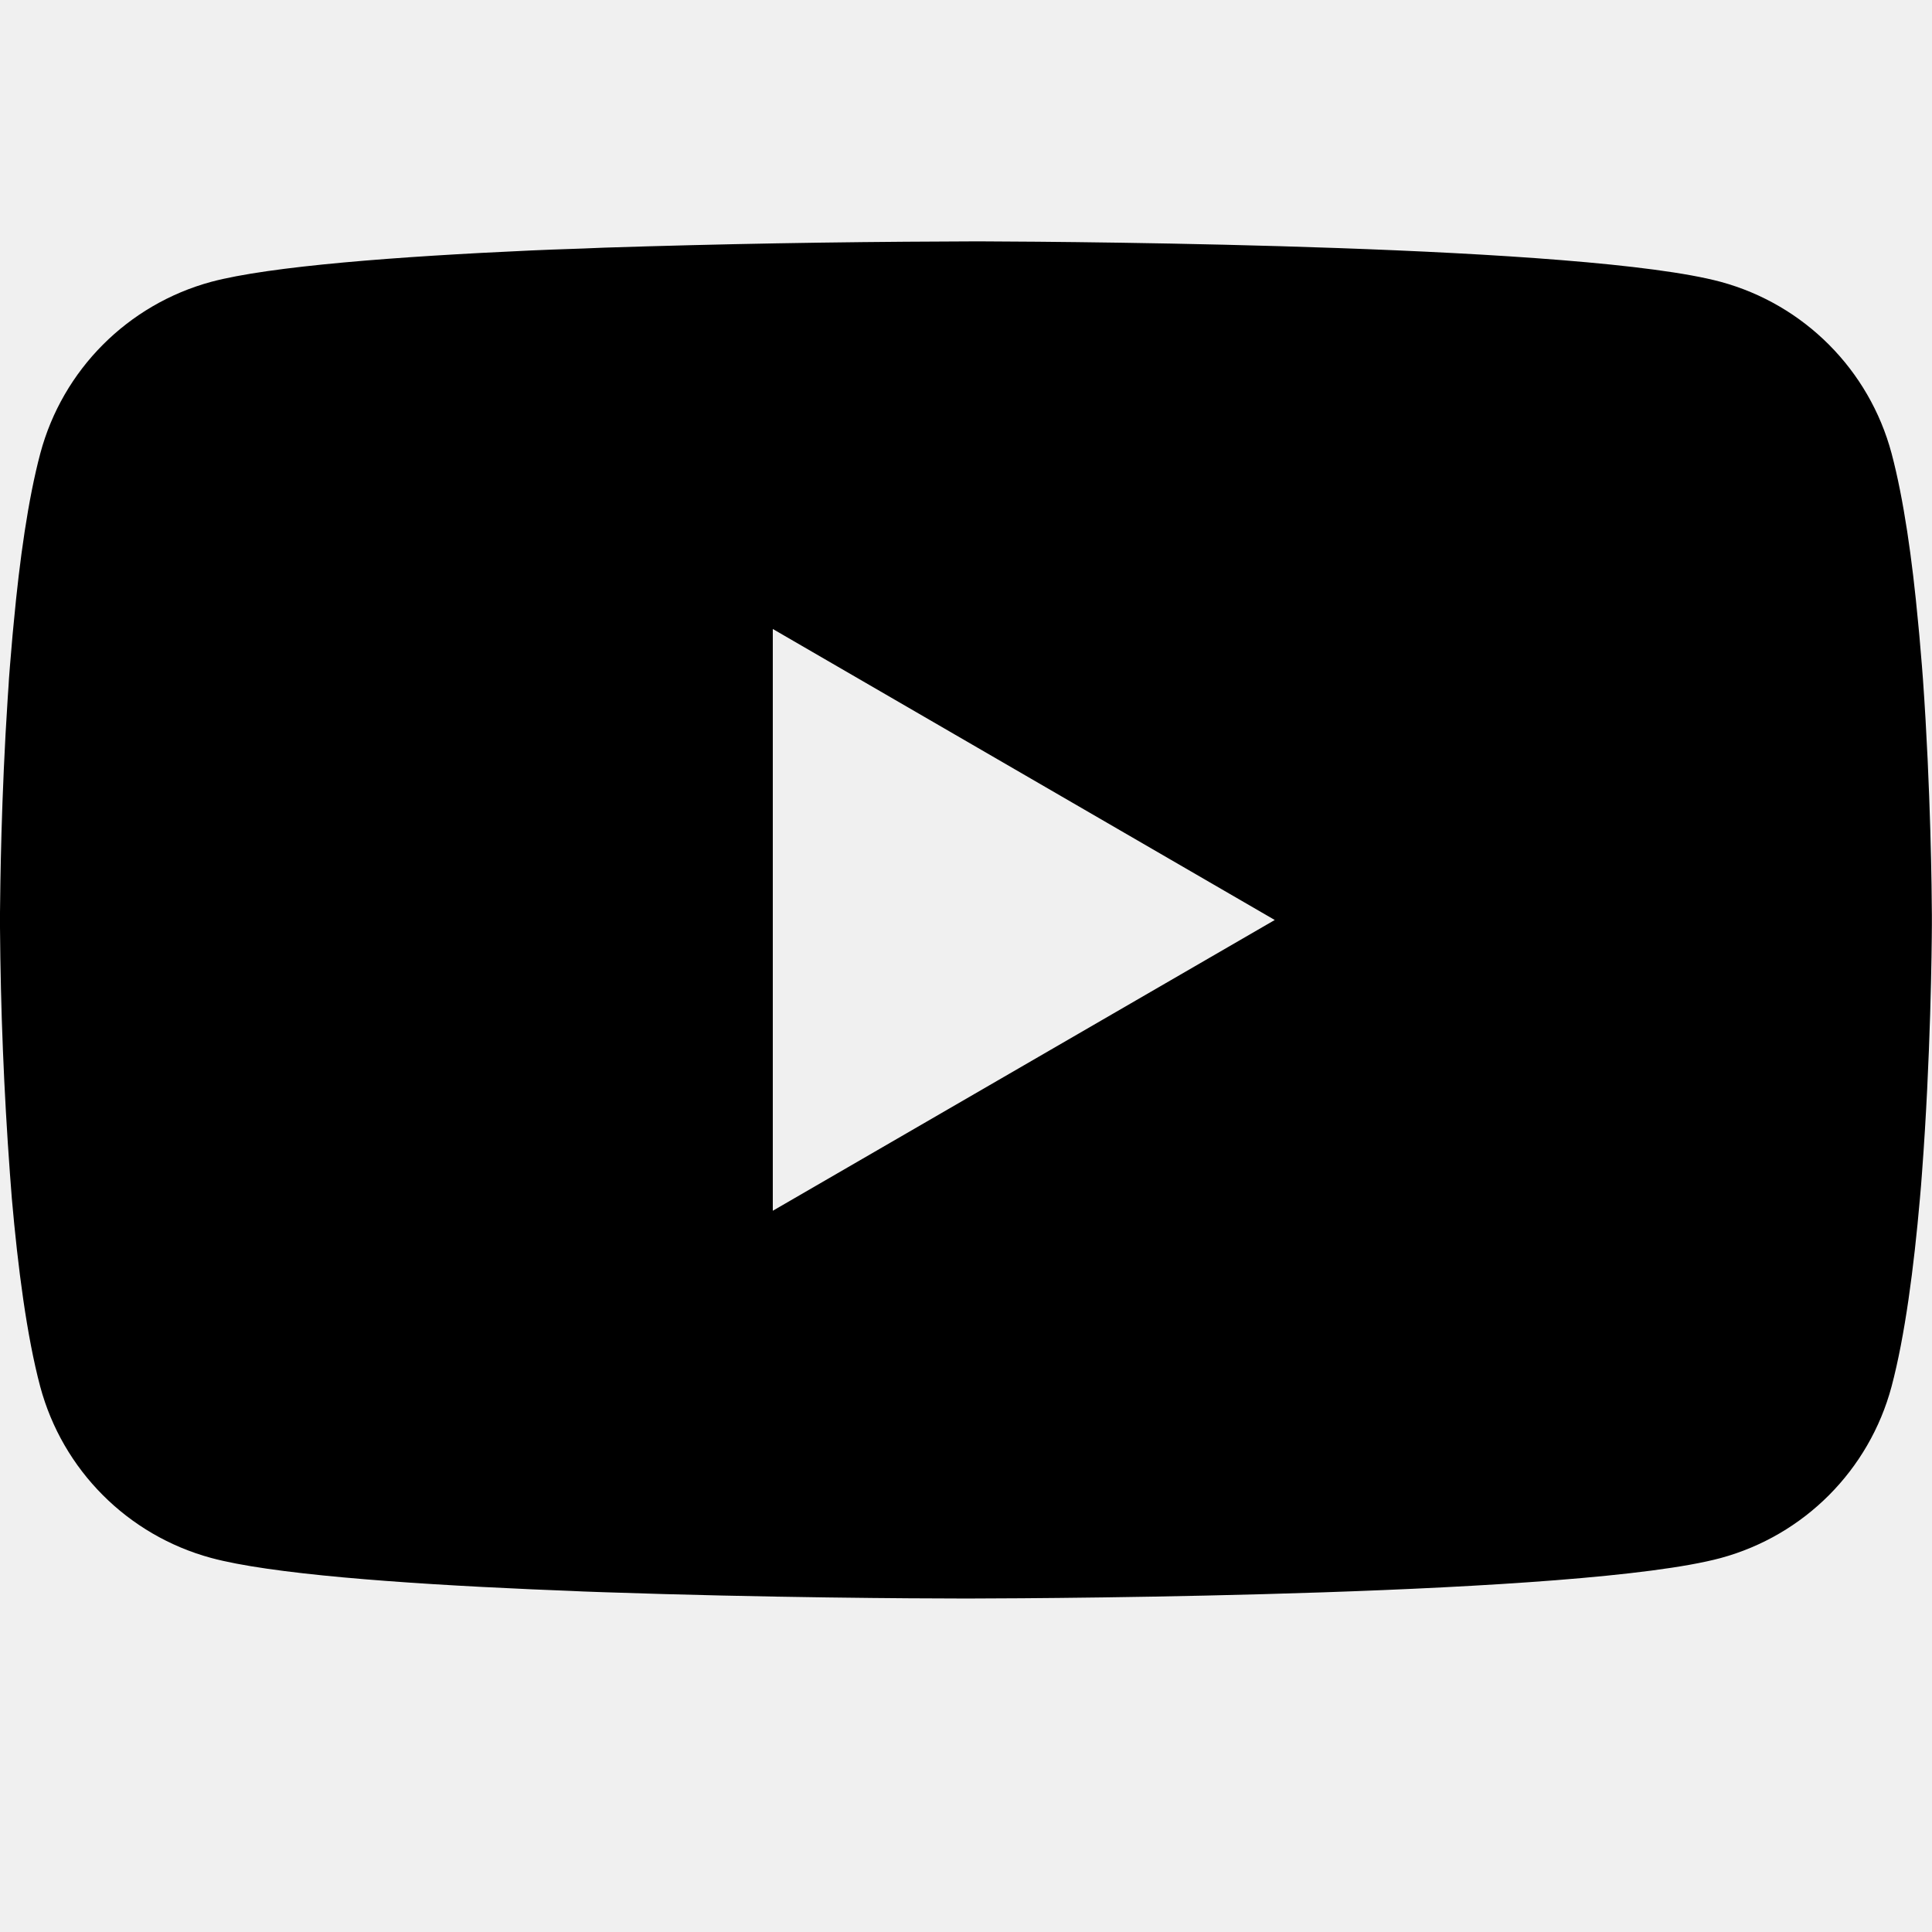
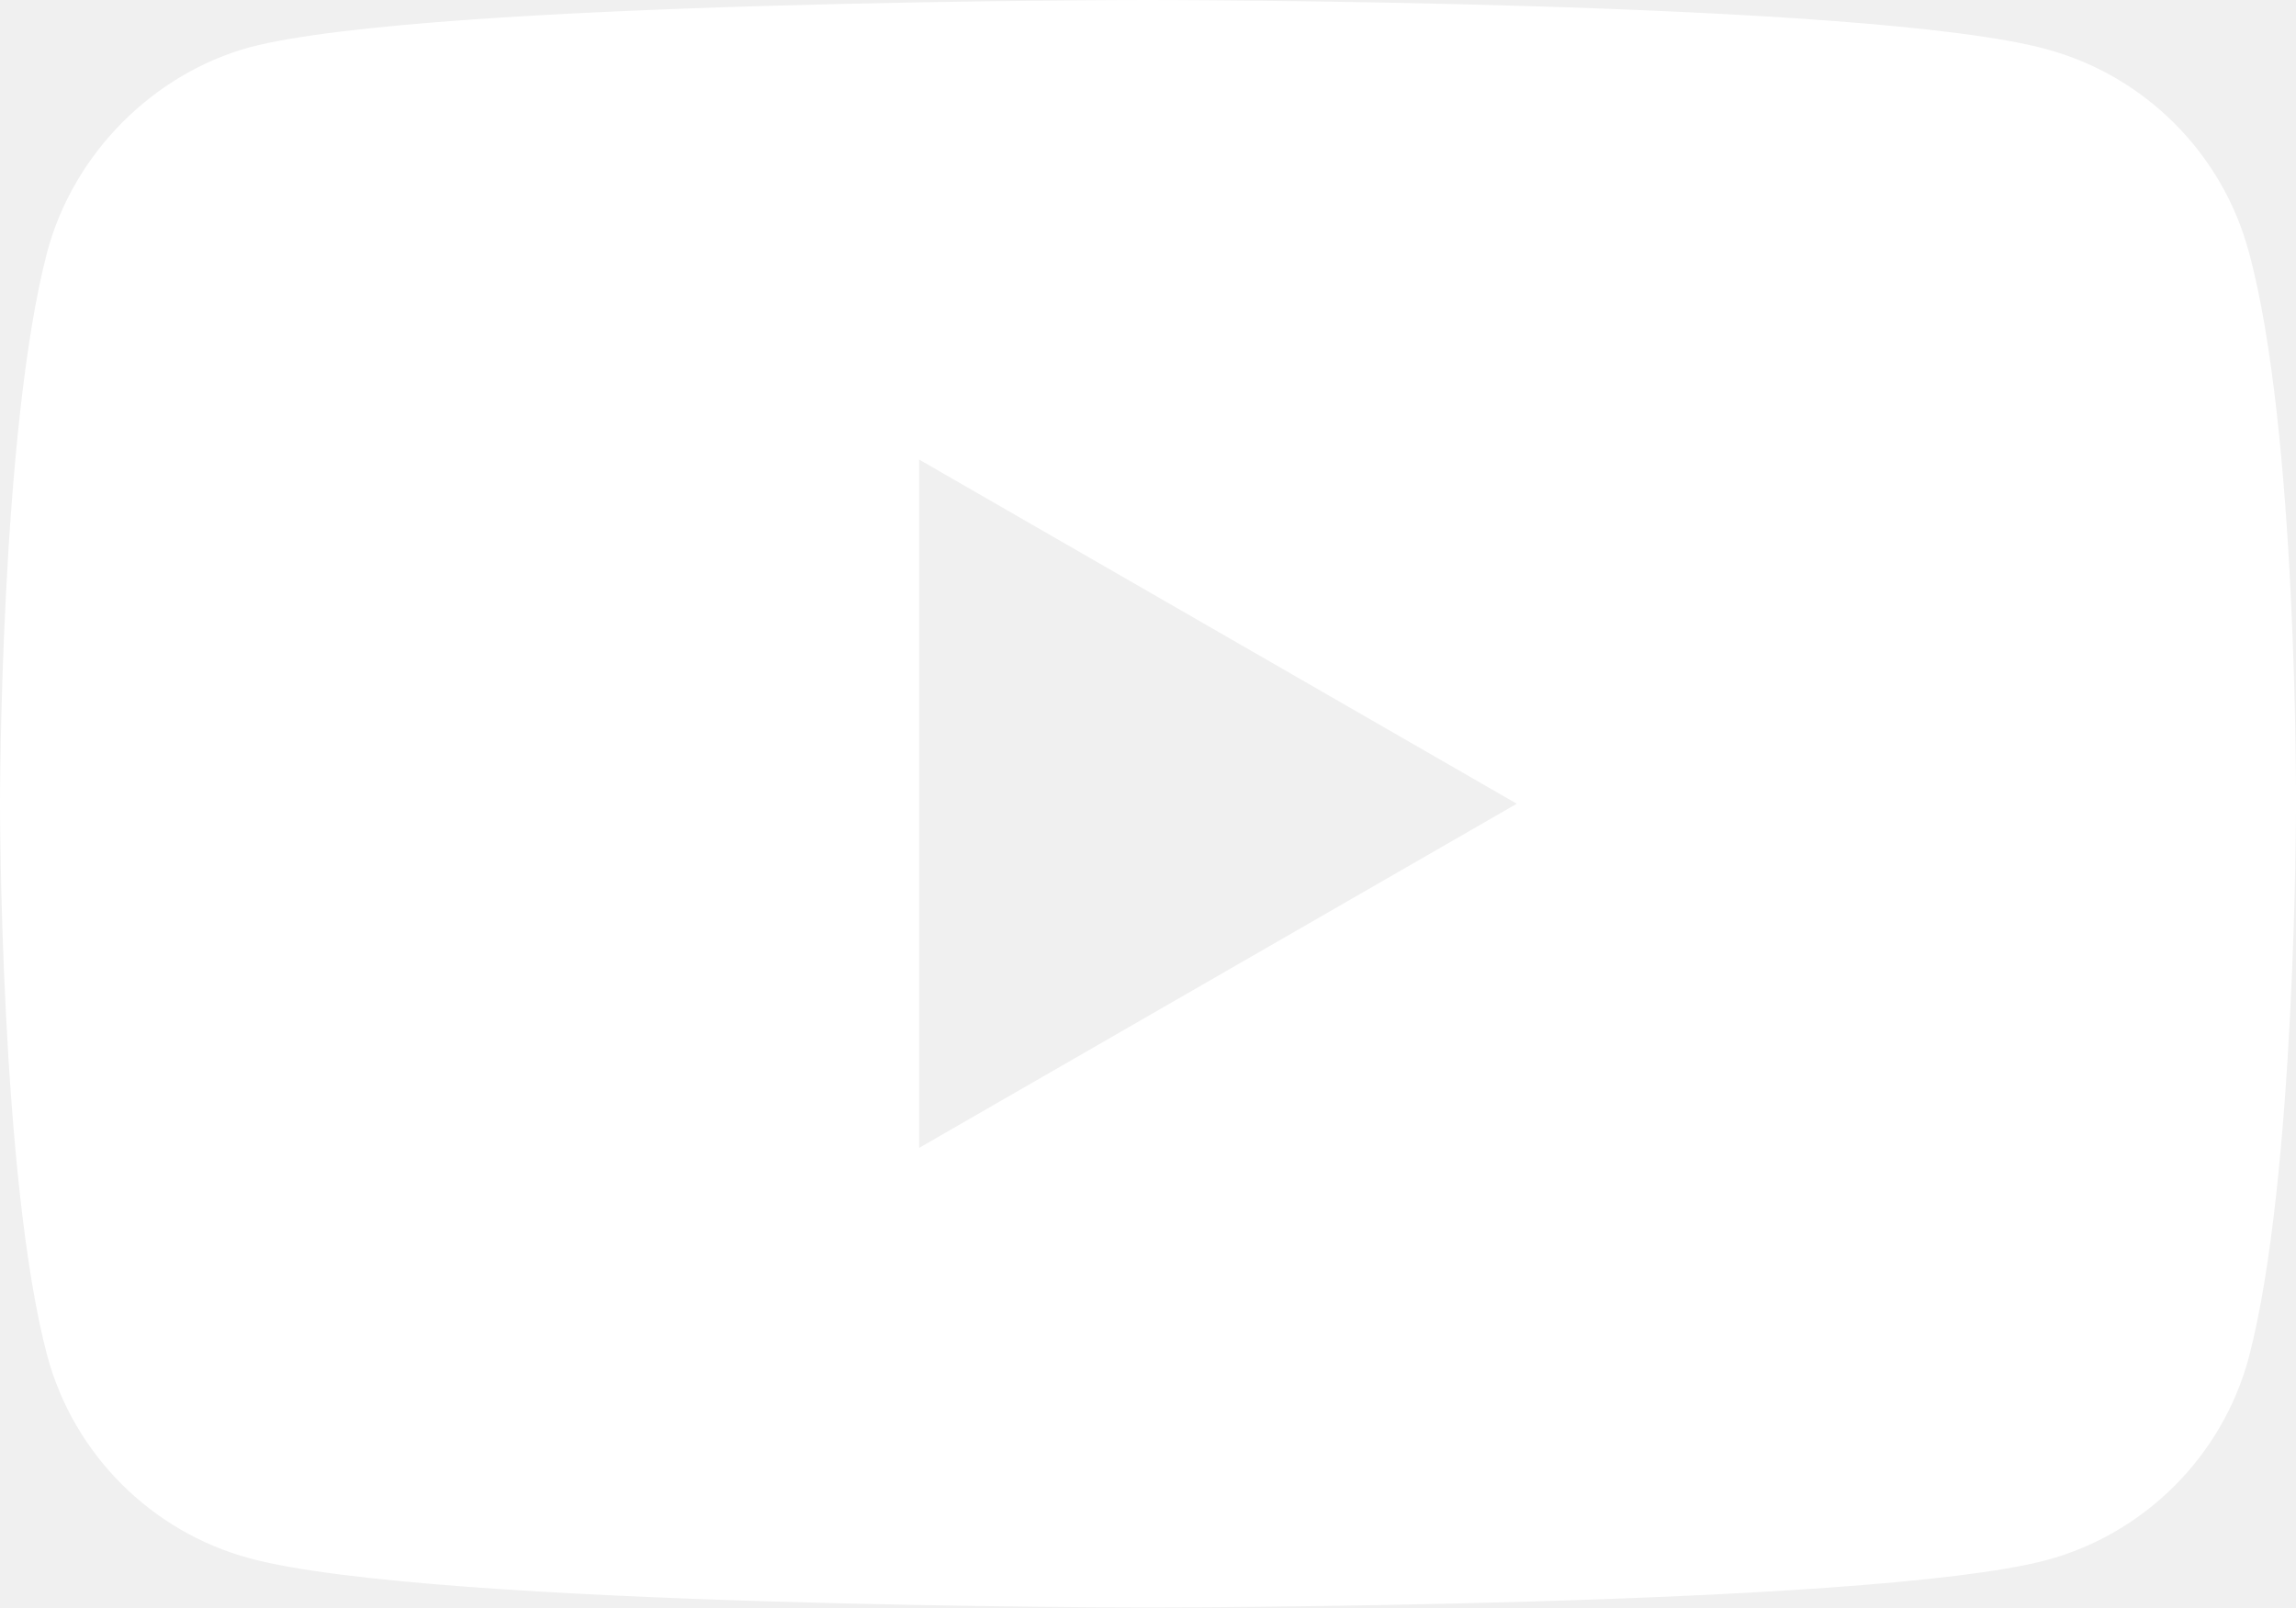
- <svg xmlns="http://www.w3.org/2000/svg" width="16" height="16" fill="currentColor" class="bi bi-youtube" viewBox="0 0 16 16">
-   <path d="M8.051 1.999h.089c.822.003 4.987.033 6.11.335a2.01 2.01 0 0 1 1.415 1.42c.101.38.172.883.22 1.402l.01.104.022.26.008.104c.065.914.073 1.77.074 1.957v.075c-.001.194-.01 1.108-.082 2.06l-.008.105-.009.104c-.05.572-.124 1.14-.235 1.558a2.01 2.01 0 0 1-1.415 1.42c-1.16.312-5.569.334-6.18.335h-.142c-.309 0-1.587-.006-2.927-.052l-.17-.006-.087-.004-.171-.007-.171-.007c-1.11-.049-2.167-.128-2.654-.26a2.01 2.01 0 0 1-1.415-1.419c-.111-.417-.185-.986-.235-1.558L.09 9.82l-.008-.104A31 31 0 0 1 0 7.68v-.123c.002-.215.01-.958.064-1.778l.007-.103.003-.052.008-.104.022-.26.01-.104c.048-.519.119-1.023.22-1.402a2.01 2.01 0 0 1 1.415-1.42c.487-.13 1.544-.21 2.654-.26l.17-.007.172-.006.086-.003.171-.007A100 100 0 0 1 7.858 2zM6.4 5.209v4.818l4.157-2.408z" />
+ <svg xmlns="http://www.w3.org/2000/svg" xml:space="preserve" id="Layer_1" width="71.412" height="50" x="0" y="0" version="1.1" viewBox="0 0 71.412 50">
+   <style id="style3" type="text/css">
+     .st0{fill:red}.st1{fill:#fff}.st2{fill:#282828}
+   </style>
+   <g id="g5" transform="scale(.58824)">
+     <path id="path7" fill="#fff" fill-opacity="1" d="M35.705 0S13.354 0 7.766 1.471c-3 .824-5.471 3.295-6.295 6.354C0 13.412 0 25 0 25s0 11.646 1.471 17.176c.824 3.059 3.236 5.471 6.295 6.295C13.413 50 35.705 50 35.705 50s22.353-0 27.941-1.471c3.059-.824 5.471-3.236 6.295-6.295 1.471-5.588 1.471-17.176 1.471-17.176s.059-11.646-1.471-17.234c-.824-3.059-3.236-5.471-6.295-6.295C58.058-0 35.705 0 35.705 0zm-7.117 14.295L47.176 25l-18.588 10.705V14.295z" transform="scale(1.7)" />
+   </g>
</svg>
